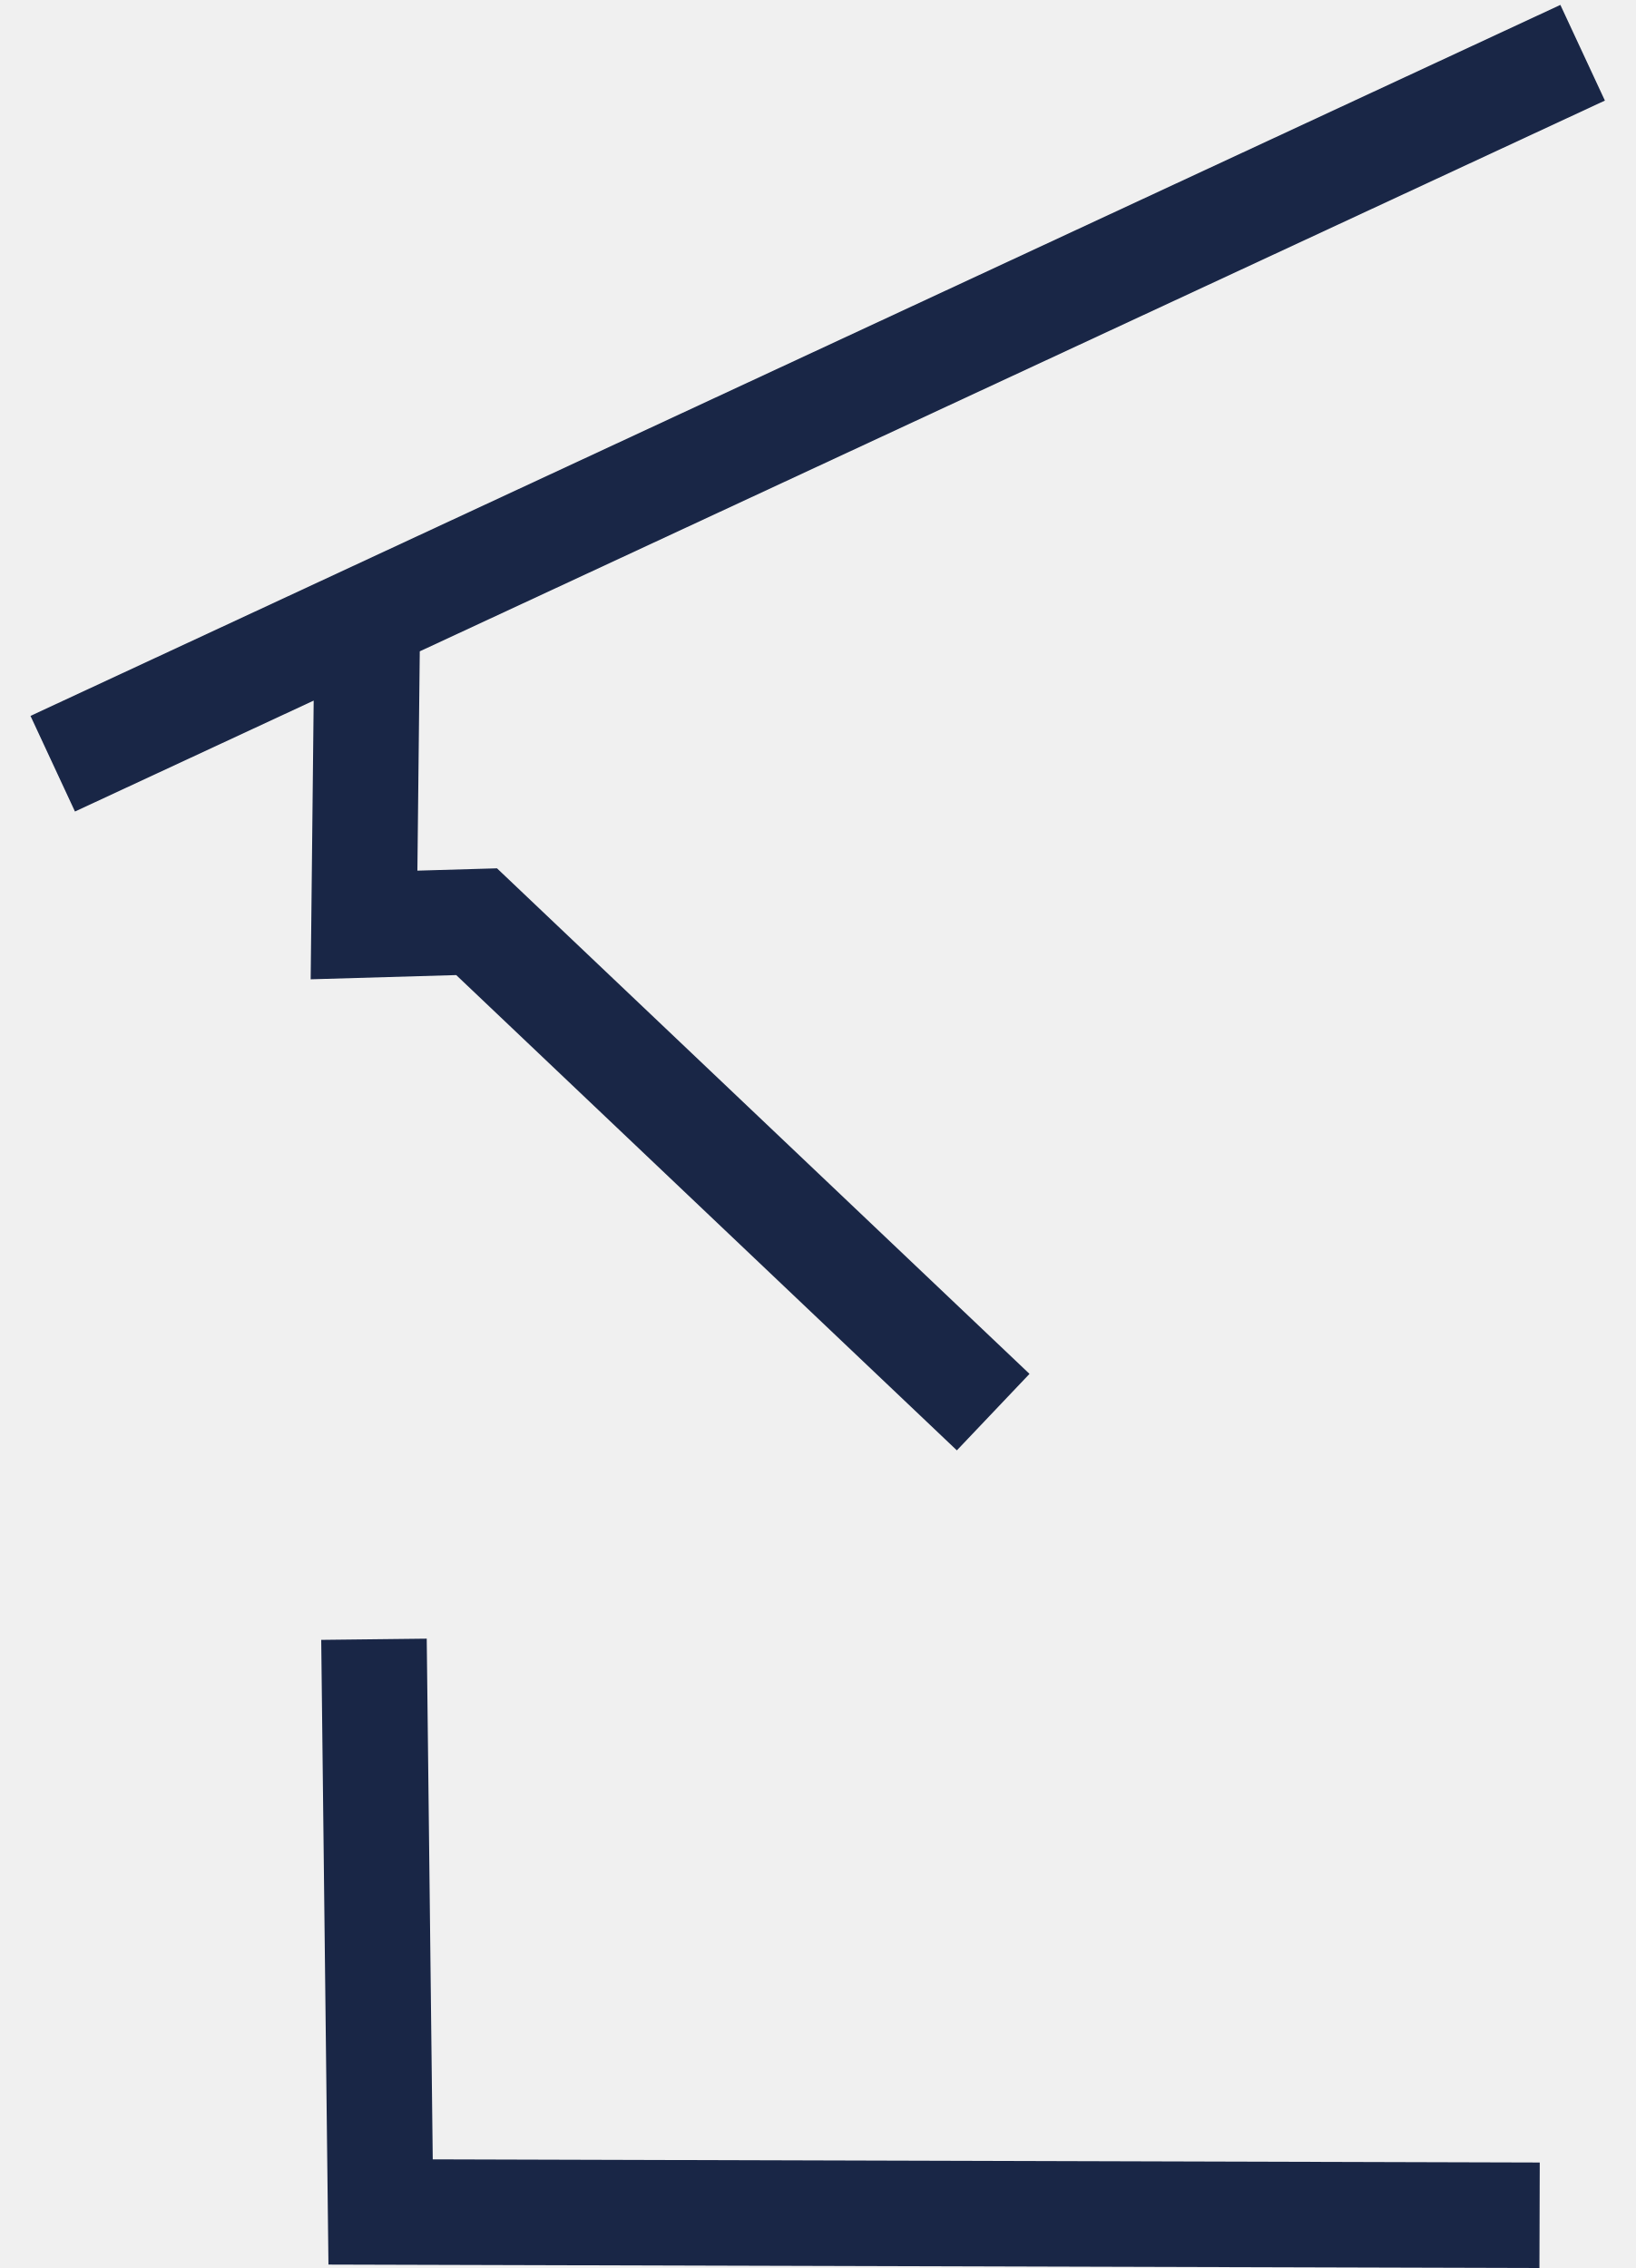
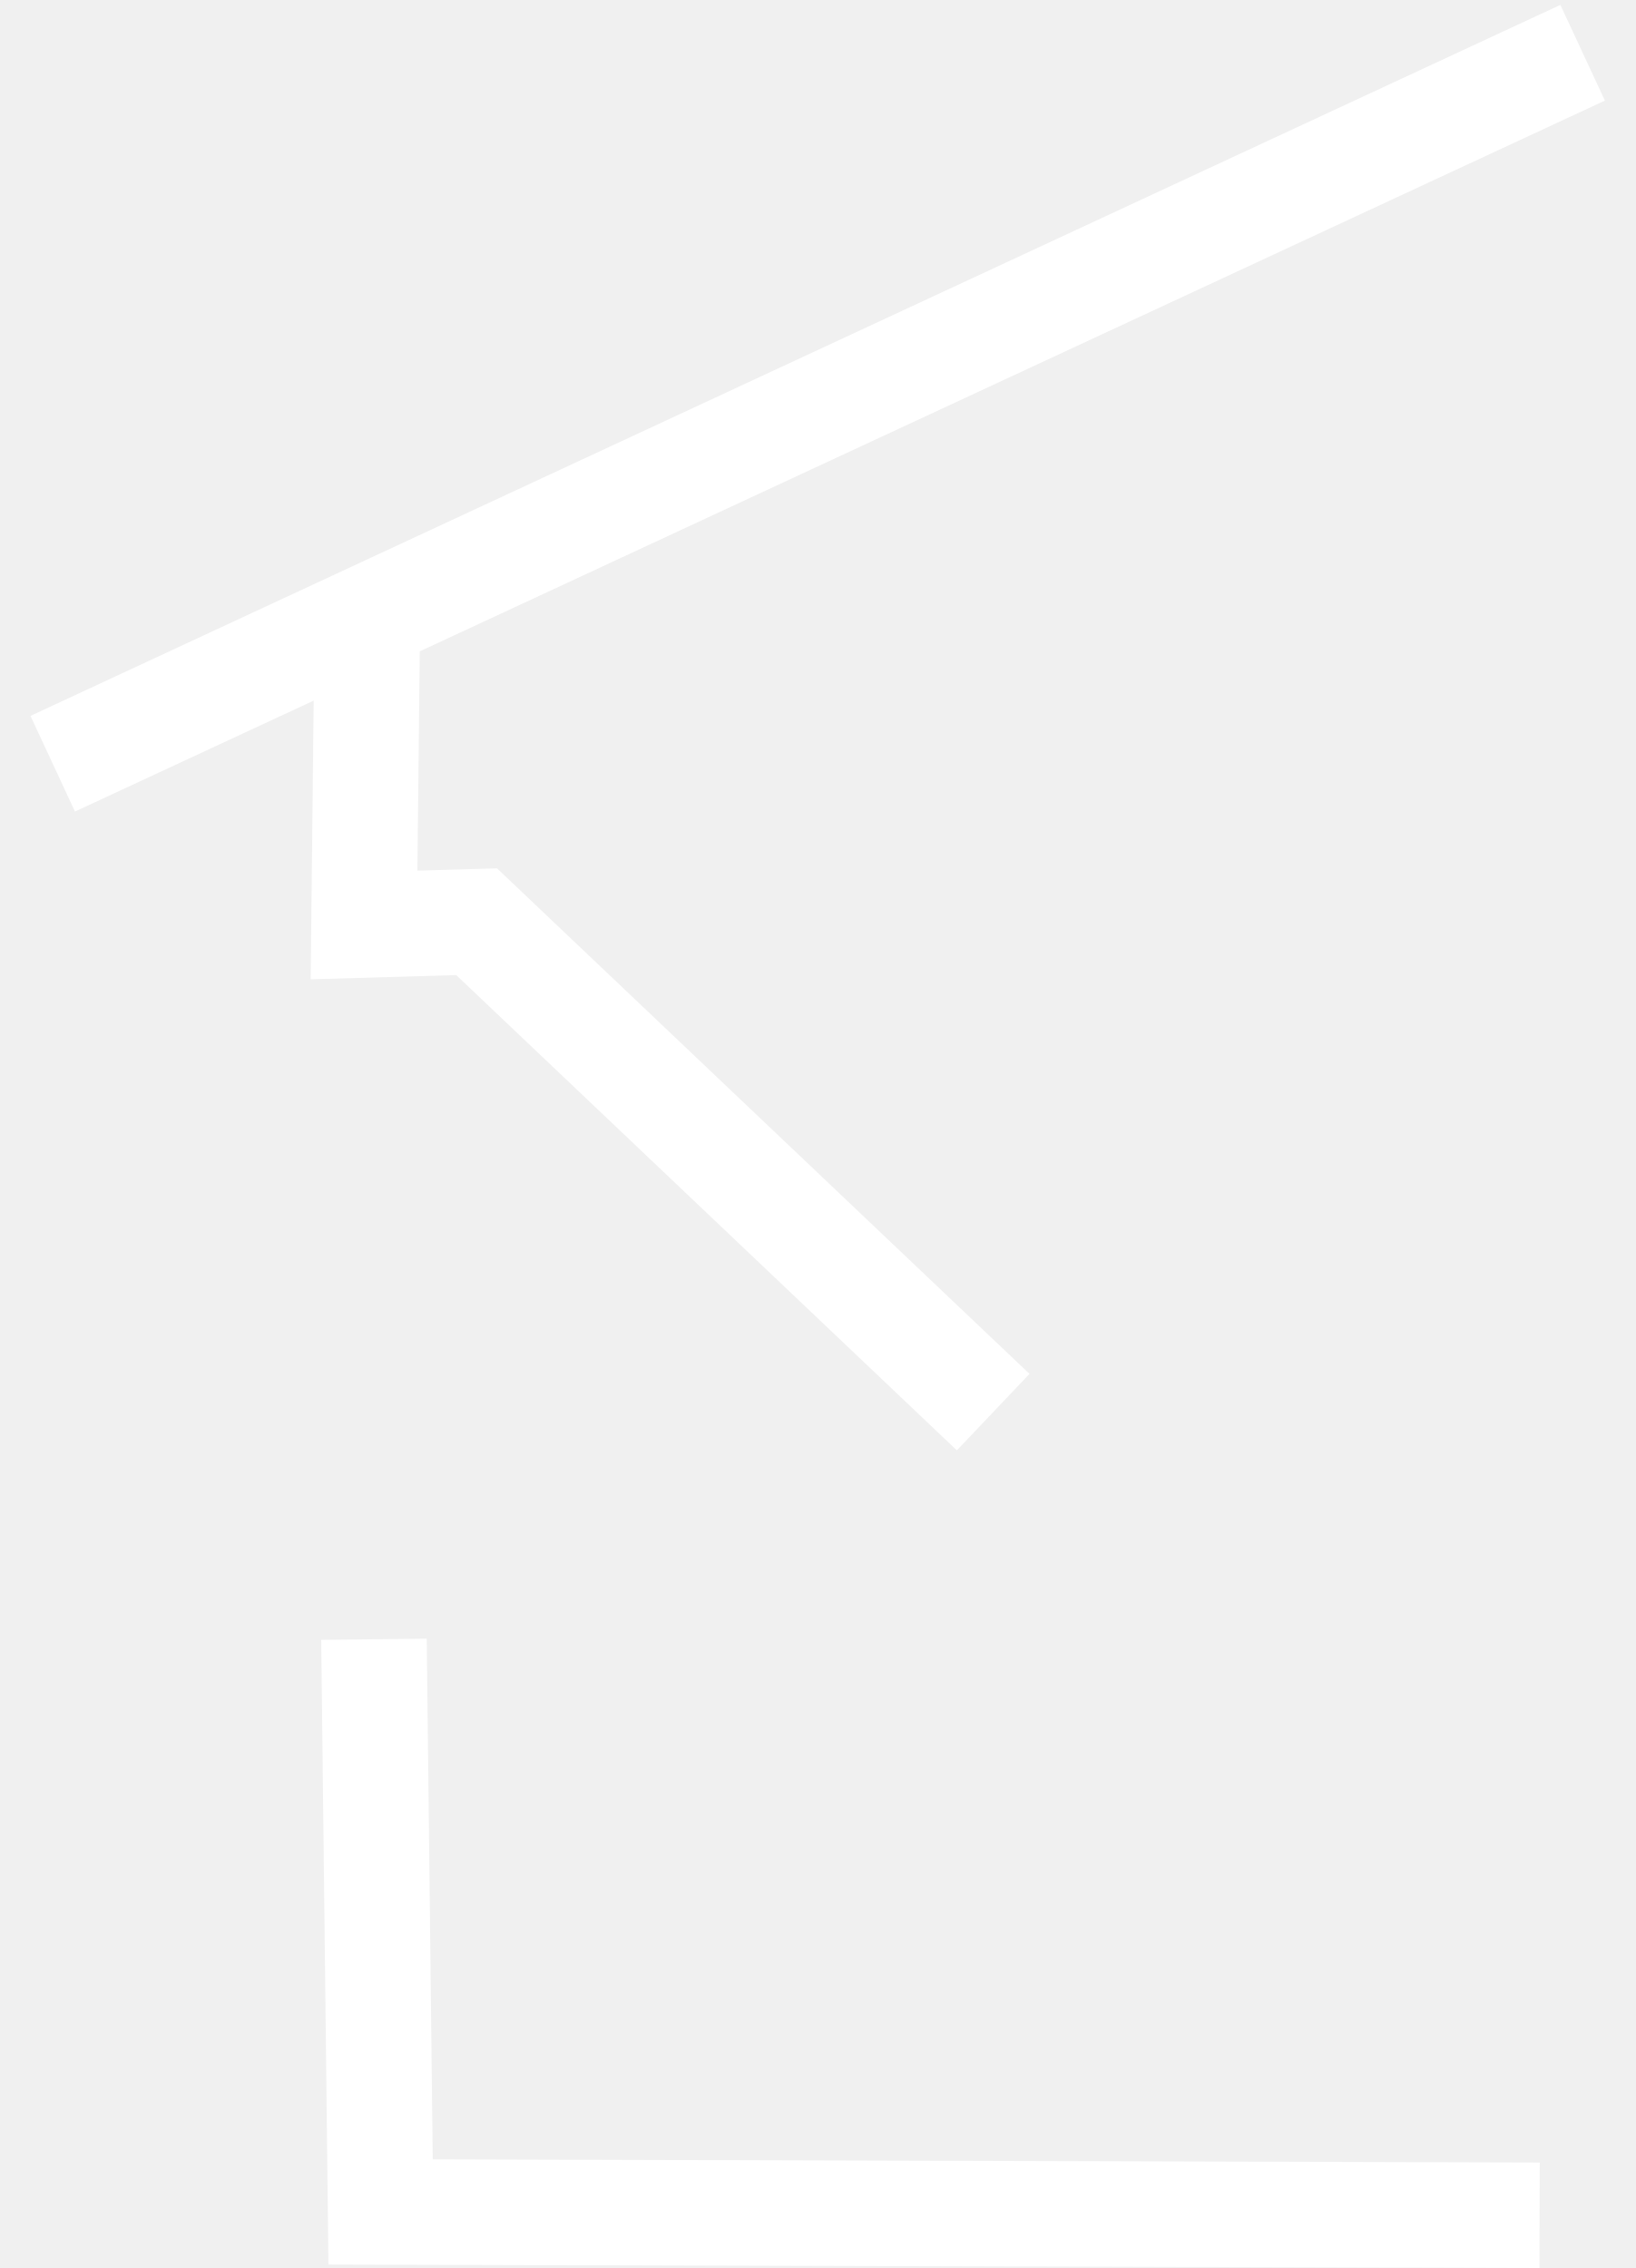
<svg xmlns="http://www.w3.org/2000/svg" width="31" height="43" viewBox="0 0 31 43" fill="none">
-   <path fill-rule="evenodd" clip-rule="evenodd" d="M5.946 13.283L1.421 15.386L0.578 13.573L29.578 0.093L30.422 1.907L7.957 12.349L7.912 16.507L9.421 16.463L19.515 26.048L18.138 27.498L8.648 18.487L5.889 18.567L5.946 13.283ZM6.089 31.091L8.089 31.068L8.203 40.94L29.187 41L29.181 43L6.226 42.935L6.089 31.091Z" fill="#192646" />
+   <path fill-rule="evenodd" clip-rule="evenodd" d="M5.946 13.283L1.421 15.386L0.578 13.573L29.578 0.093L30.422 1.907L7.957 12.349L7.912 16.507L9.421 16.463L19.515 26.048L18.138 27.498L8.648 18.487L5.889 18.567L5.946 13.283ZM6.089 31.091L8.089 31.068L8.203 40.94L29.187 41L29.181 43L6.226 42.935L6.089 31.091Z" fill="#fff" />
</svg>
